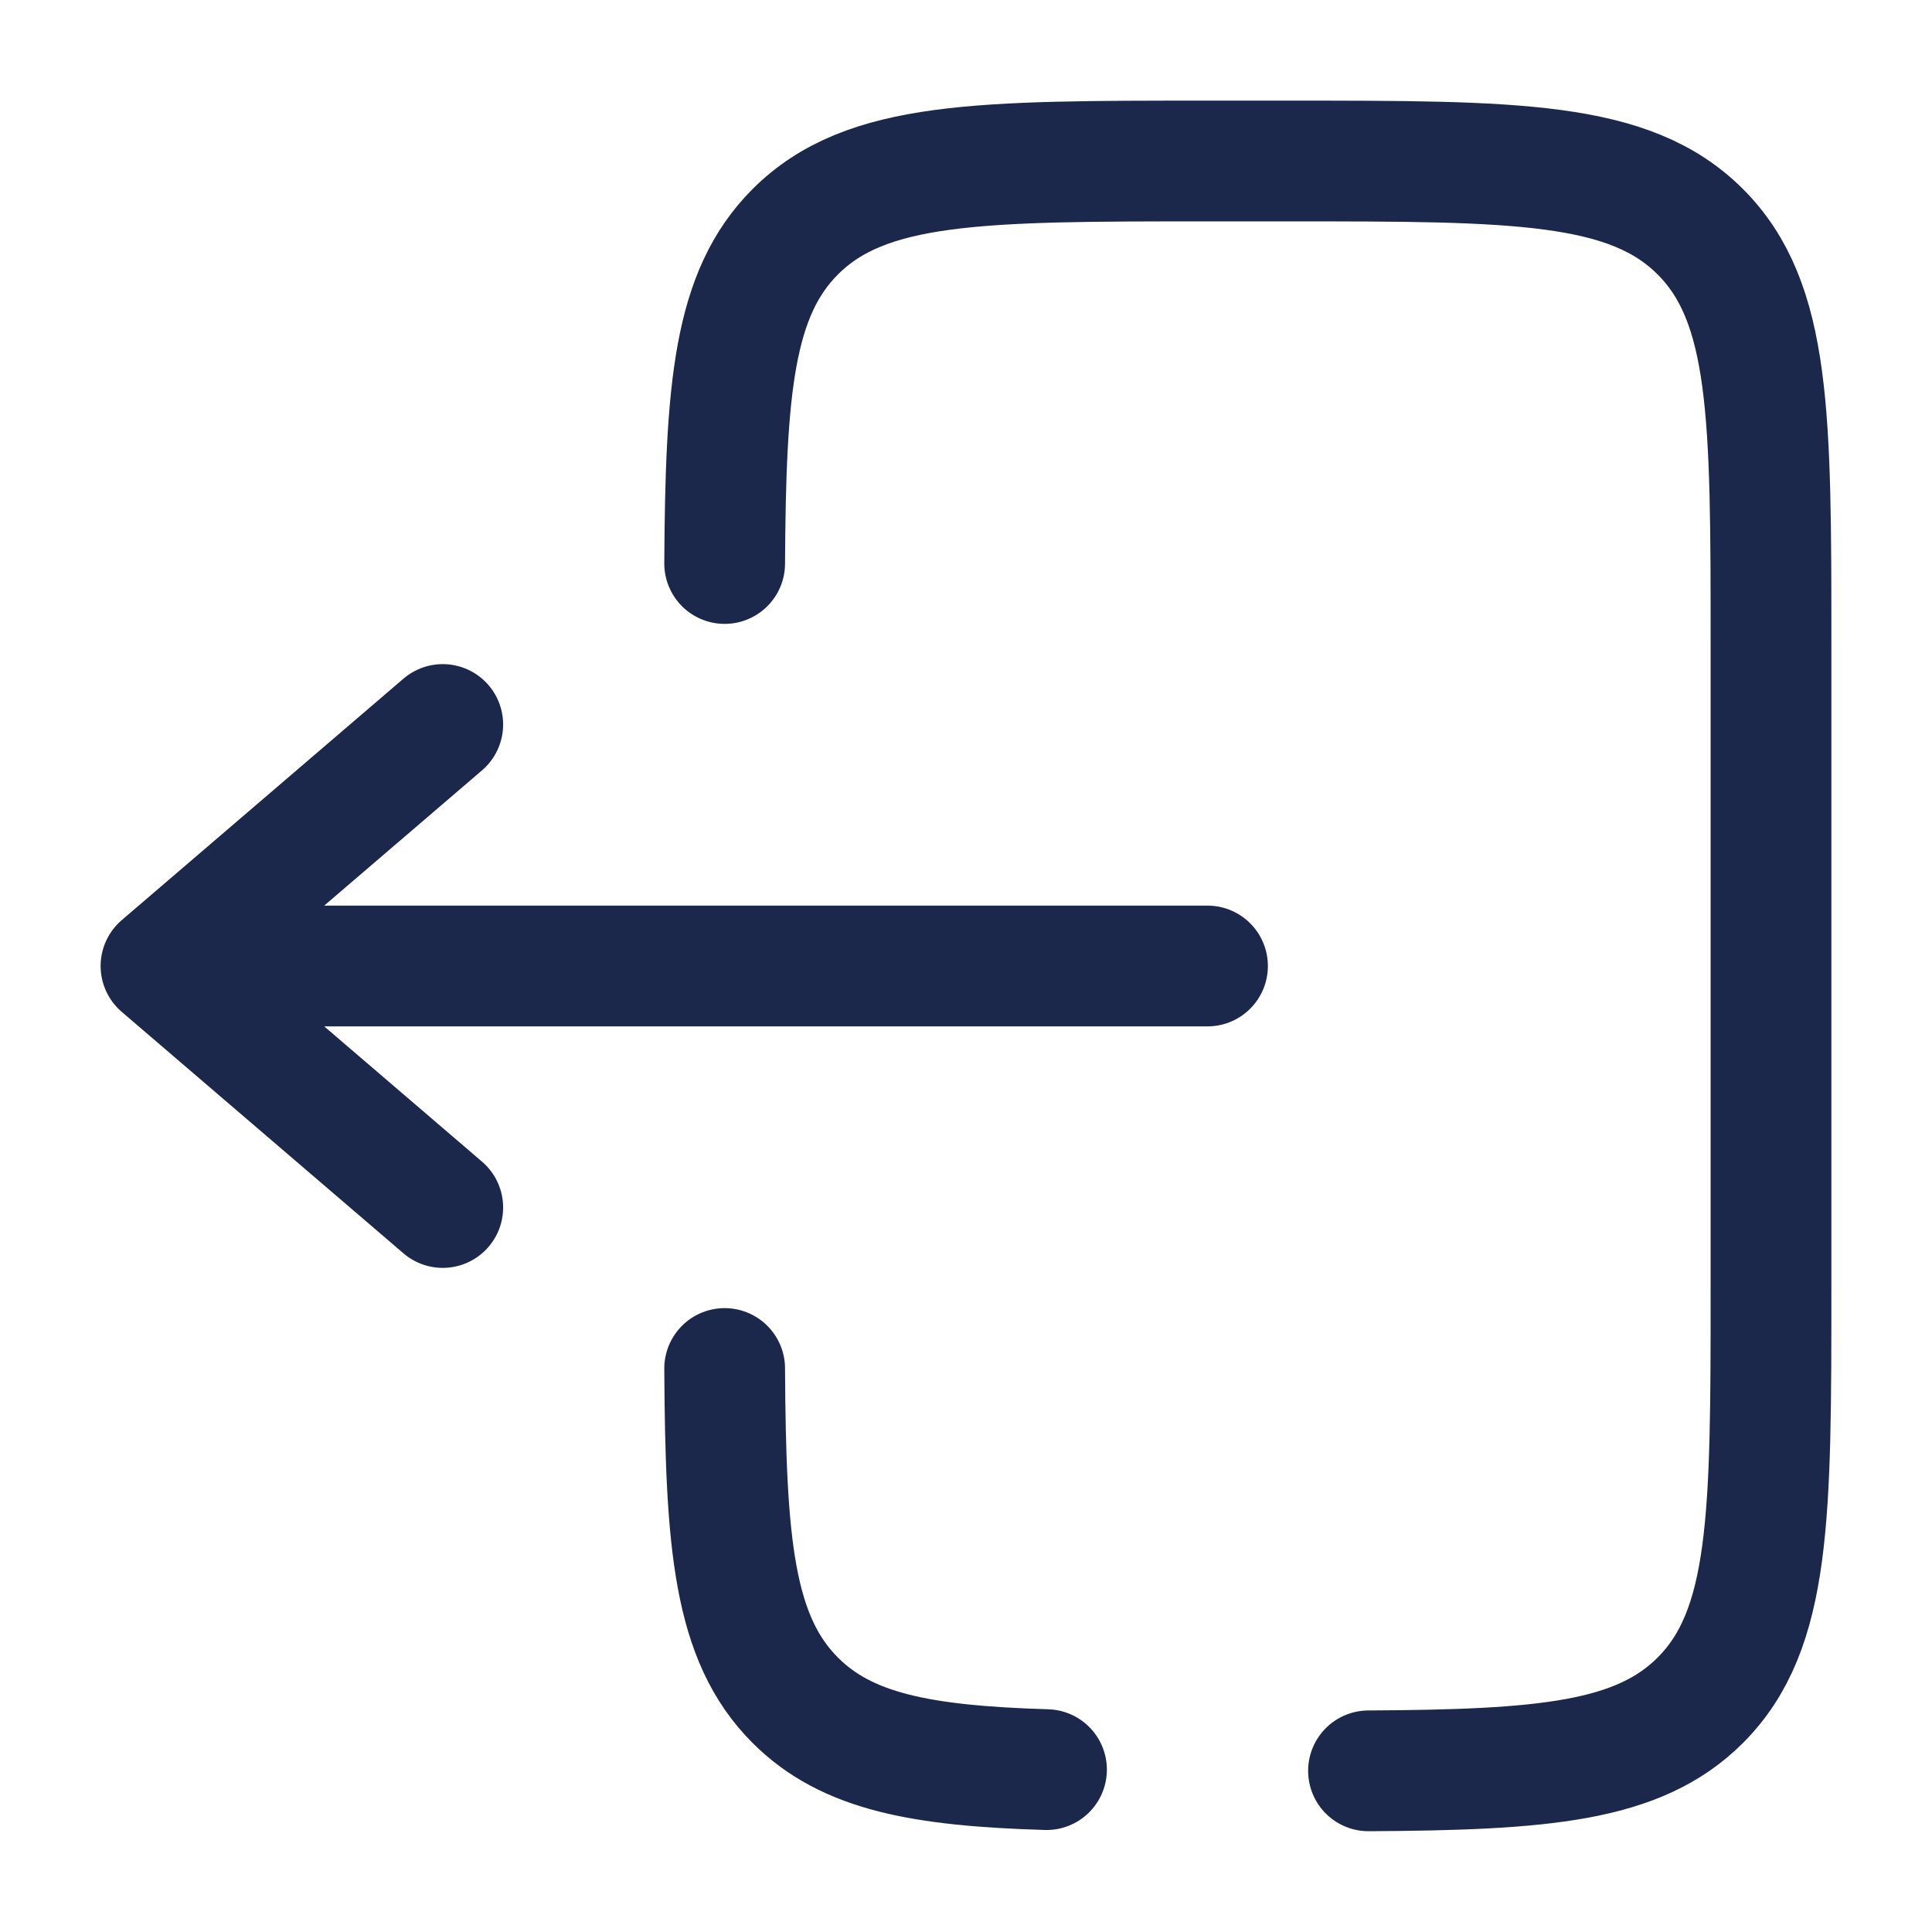
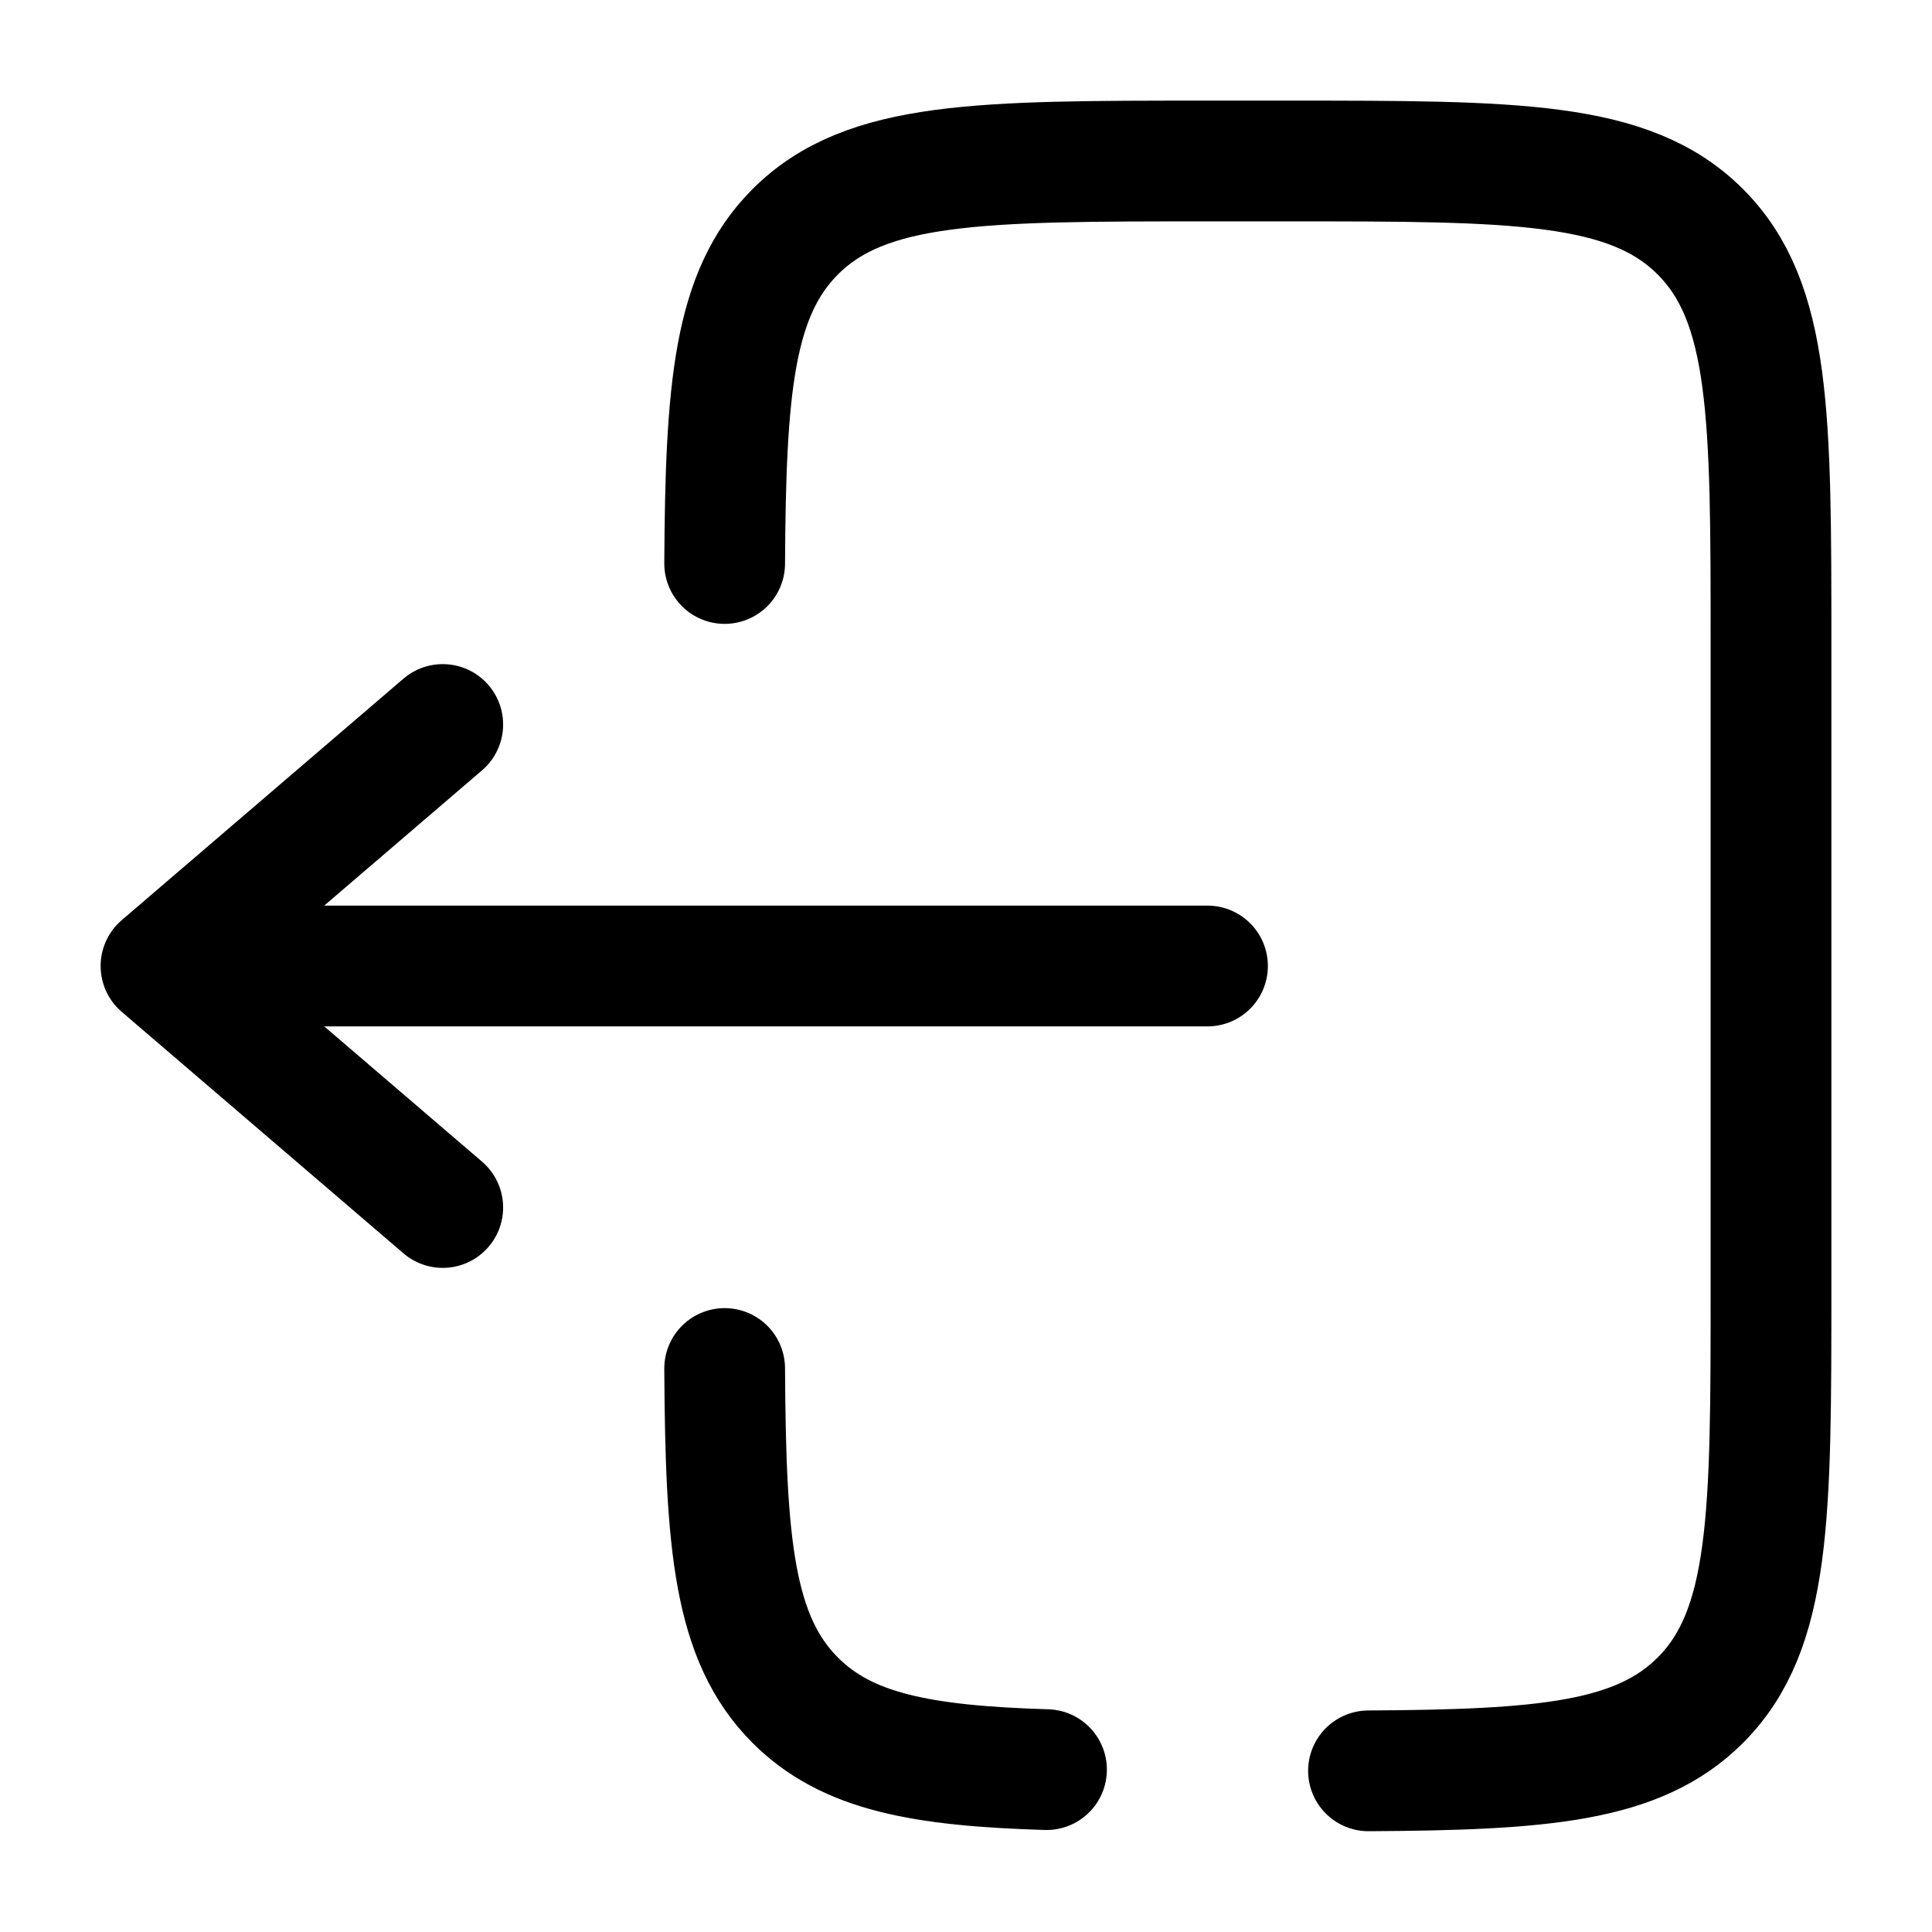
<svg xmlns="http://www.w3.org/2000/svg" width="800px" height="800px" viewBox="0 0 24 24" fill="none">
-   <path d="M15 12L2 12M2 12L5.5 9M2 12L5.5 15" stroke="#1C274C" stroke-width="1.5" stroke-linecap="round" stroke-linejoin="round" />
-   <path d="M9.002 7C9.014 4.825 9.111 3.647 9.879 2.879C10.758 2 12.172 2 15 2L16 2C18.829 2 20.243 2 21.122 2.879C22 3.757 22 5.172 22 8L22 16C22 18.828 22 20.243 21.122 21.121C20.353 21.89 19.175 21.986 17 21.998M9.002 17C9.014 19.175 9.111 20.353 9.879 21.121C10.52 21.763 11.447 21.936 13 21.983" stroke="#1C274C" stroke-width="1.5" stroke-linecap="round" />
+   <path d="M15 12L2 12M2 12L5.5 9M2 12L5.5 15" stroke="#000000" stroke-width="1.5" stroke-linecap="round" stroke-linejoin="round" />
+   <path d="M9.002 7C9.014 4.825 9.111 3.647 9.879 2.879C10.758 2 12.172 2 15 2L16 2C18.829 2 20.243 2 21.122 2.879C22 3.757 22 5.172 22 8L22 16C22 18.828 22 20.243 21.122 21.121C20.353 21.89 19.175 21.986 17 21.998M9.002 17C9.014 19.175 9.111 20.353 9.879 21.121C10.52 21.763 11.447 21.936 13 21.983" stroke="#000000" stroke-width="1.5" stroke-linecap="round" />
</svg>
